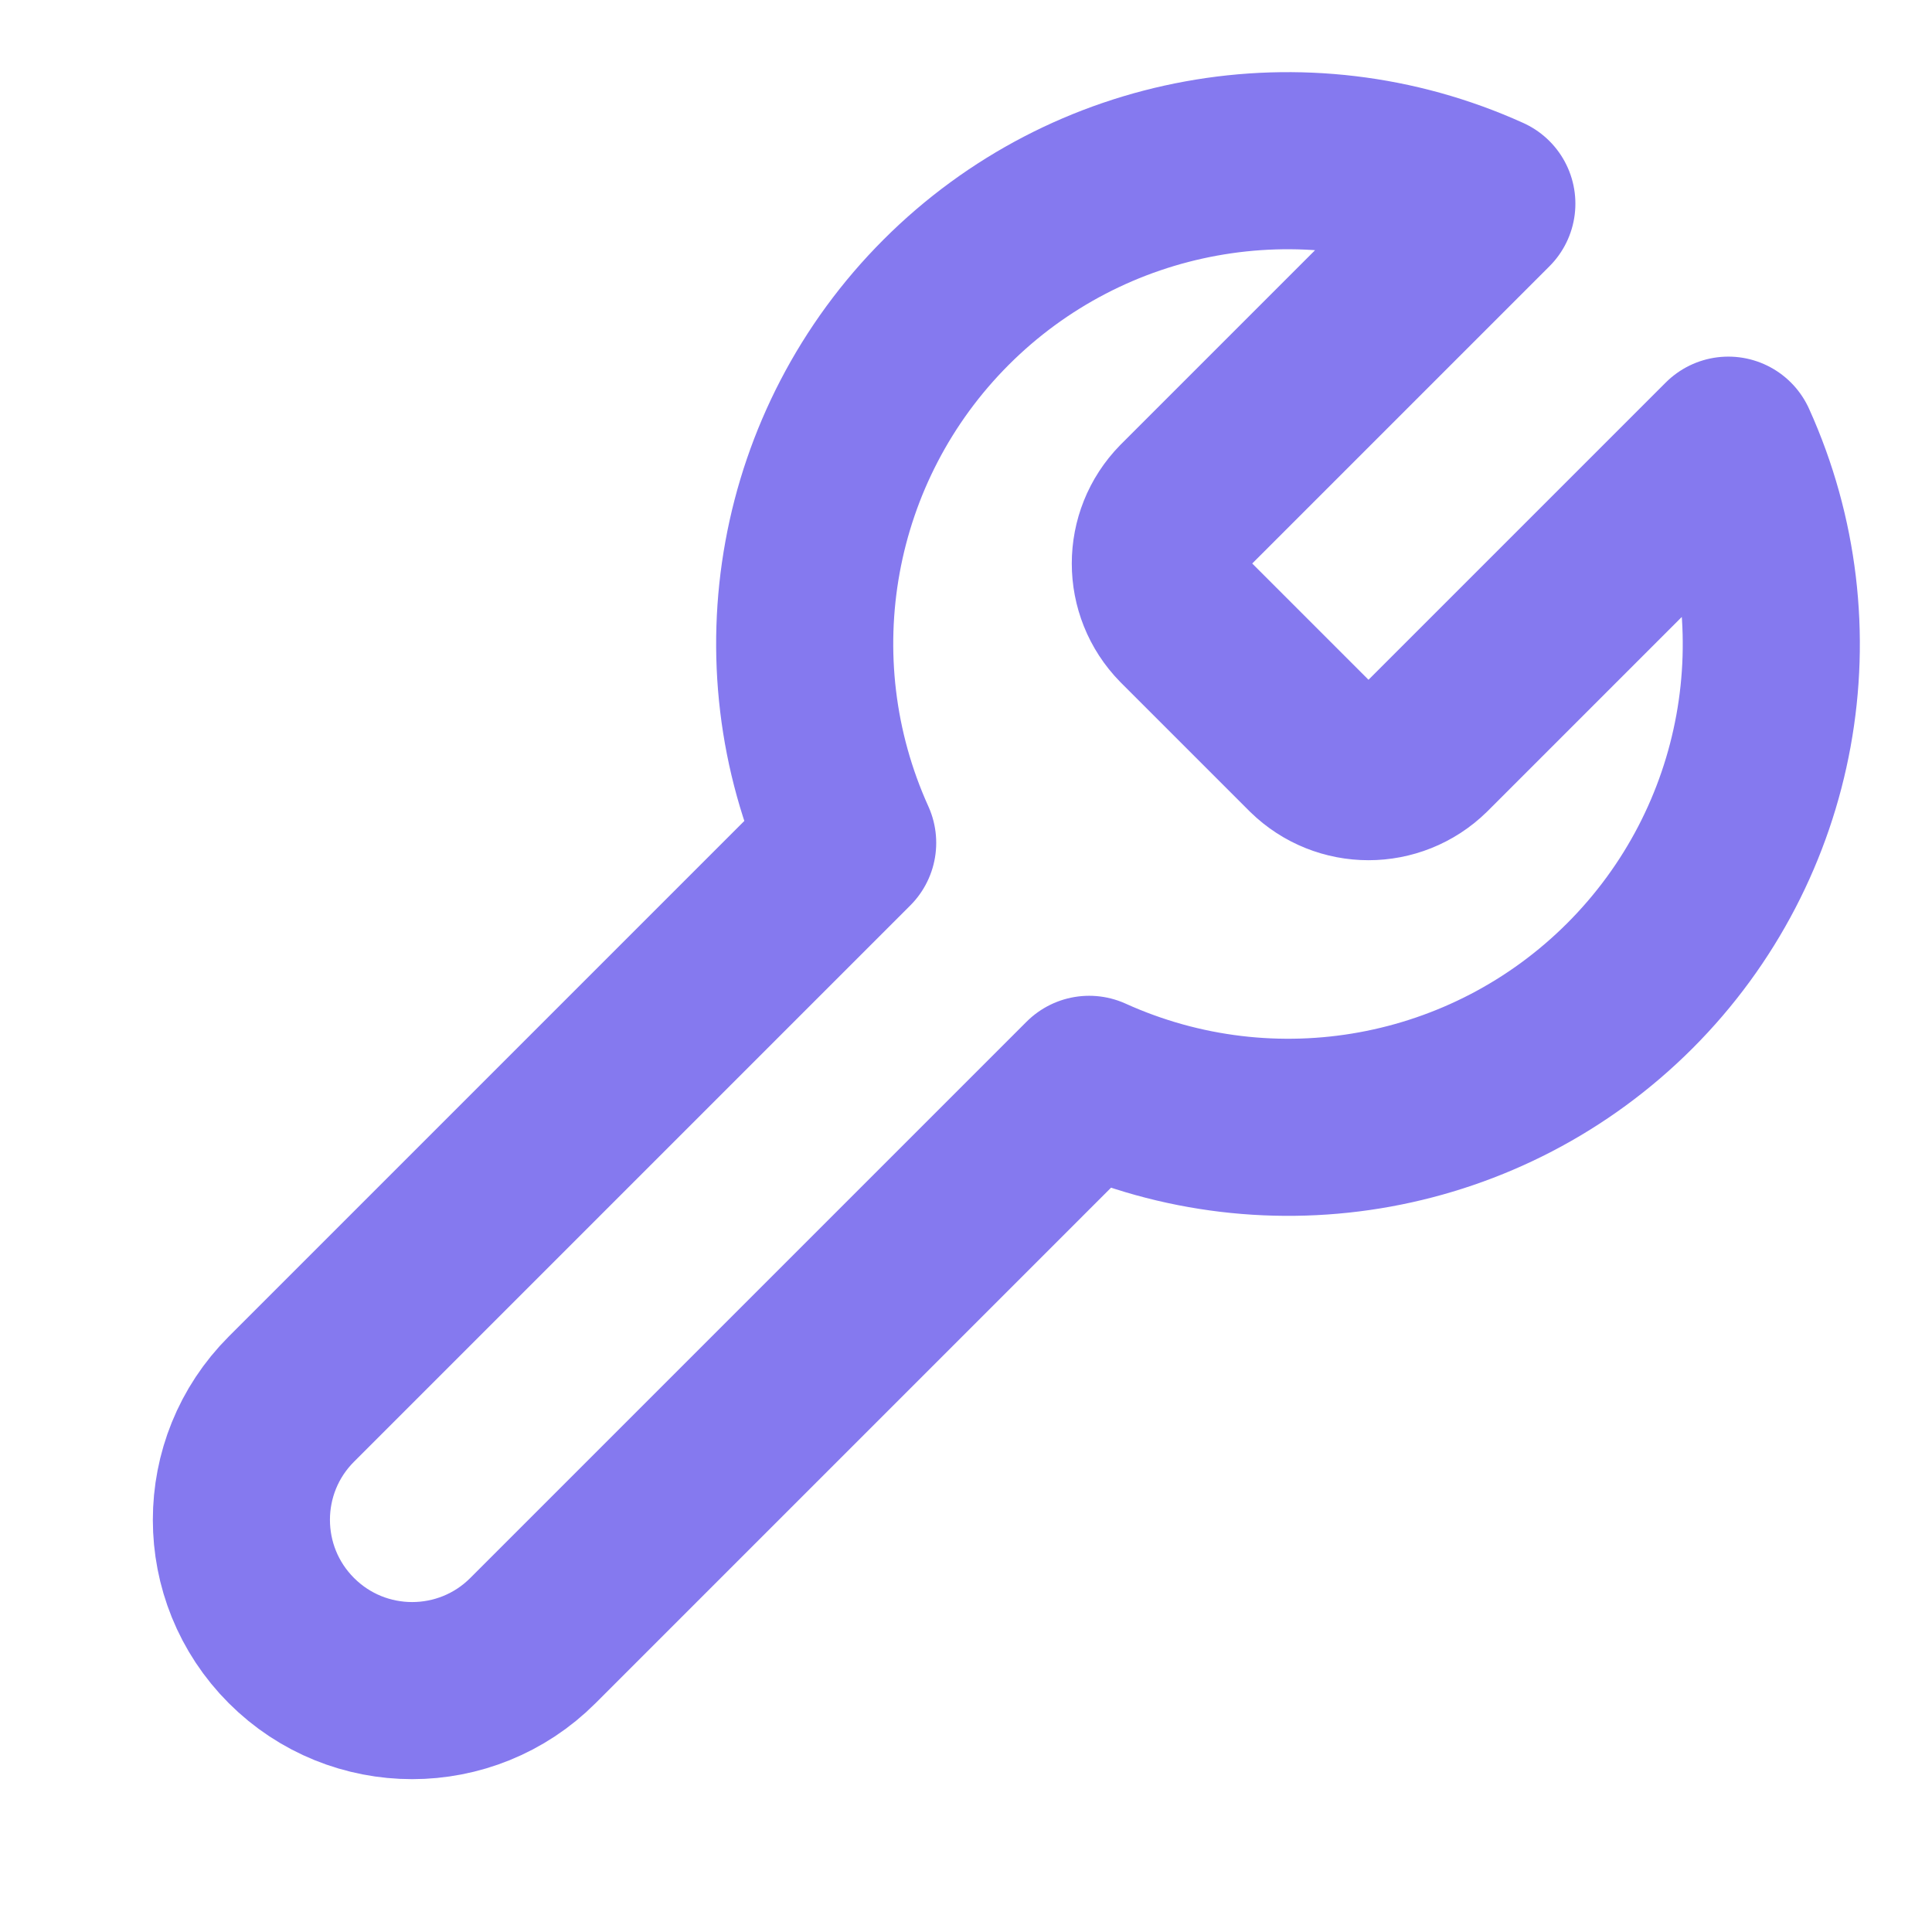
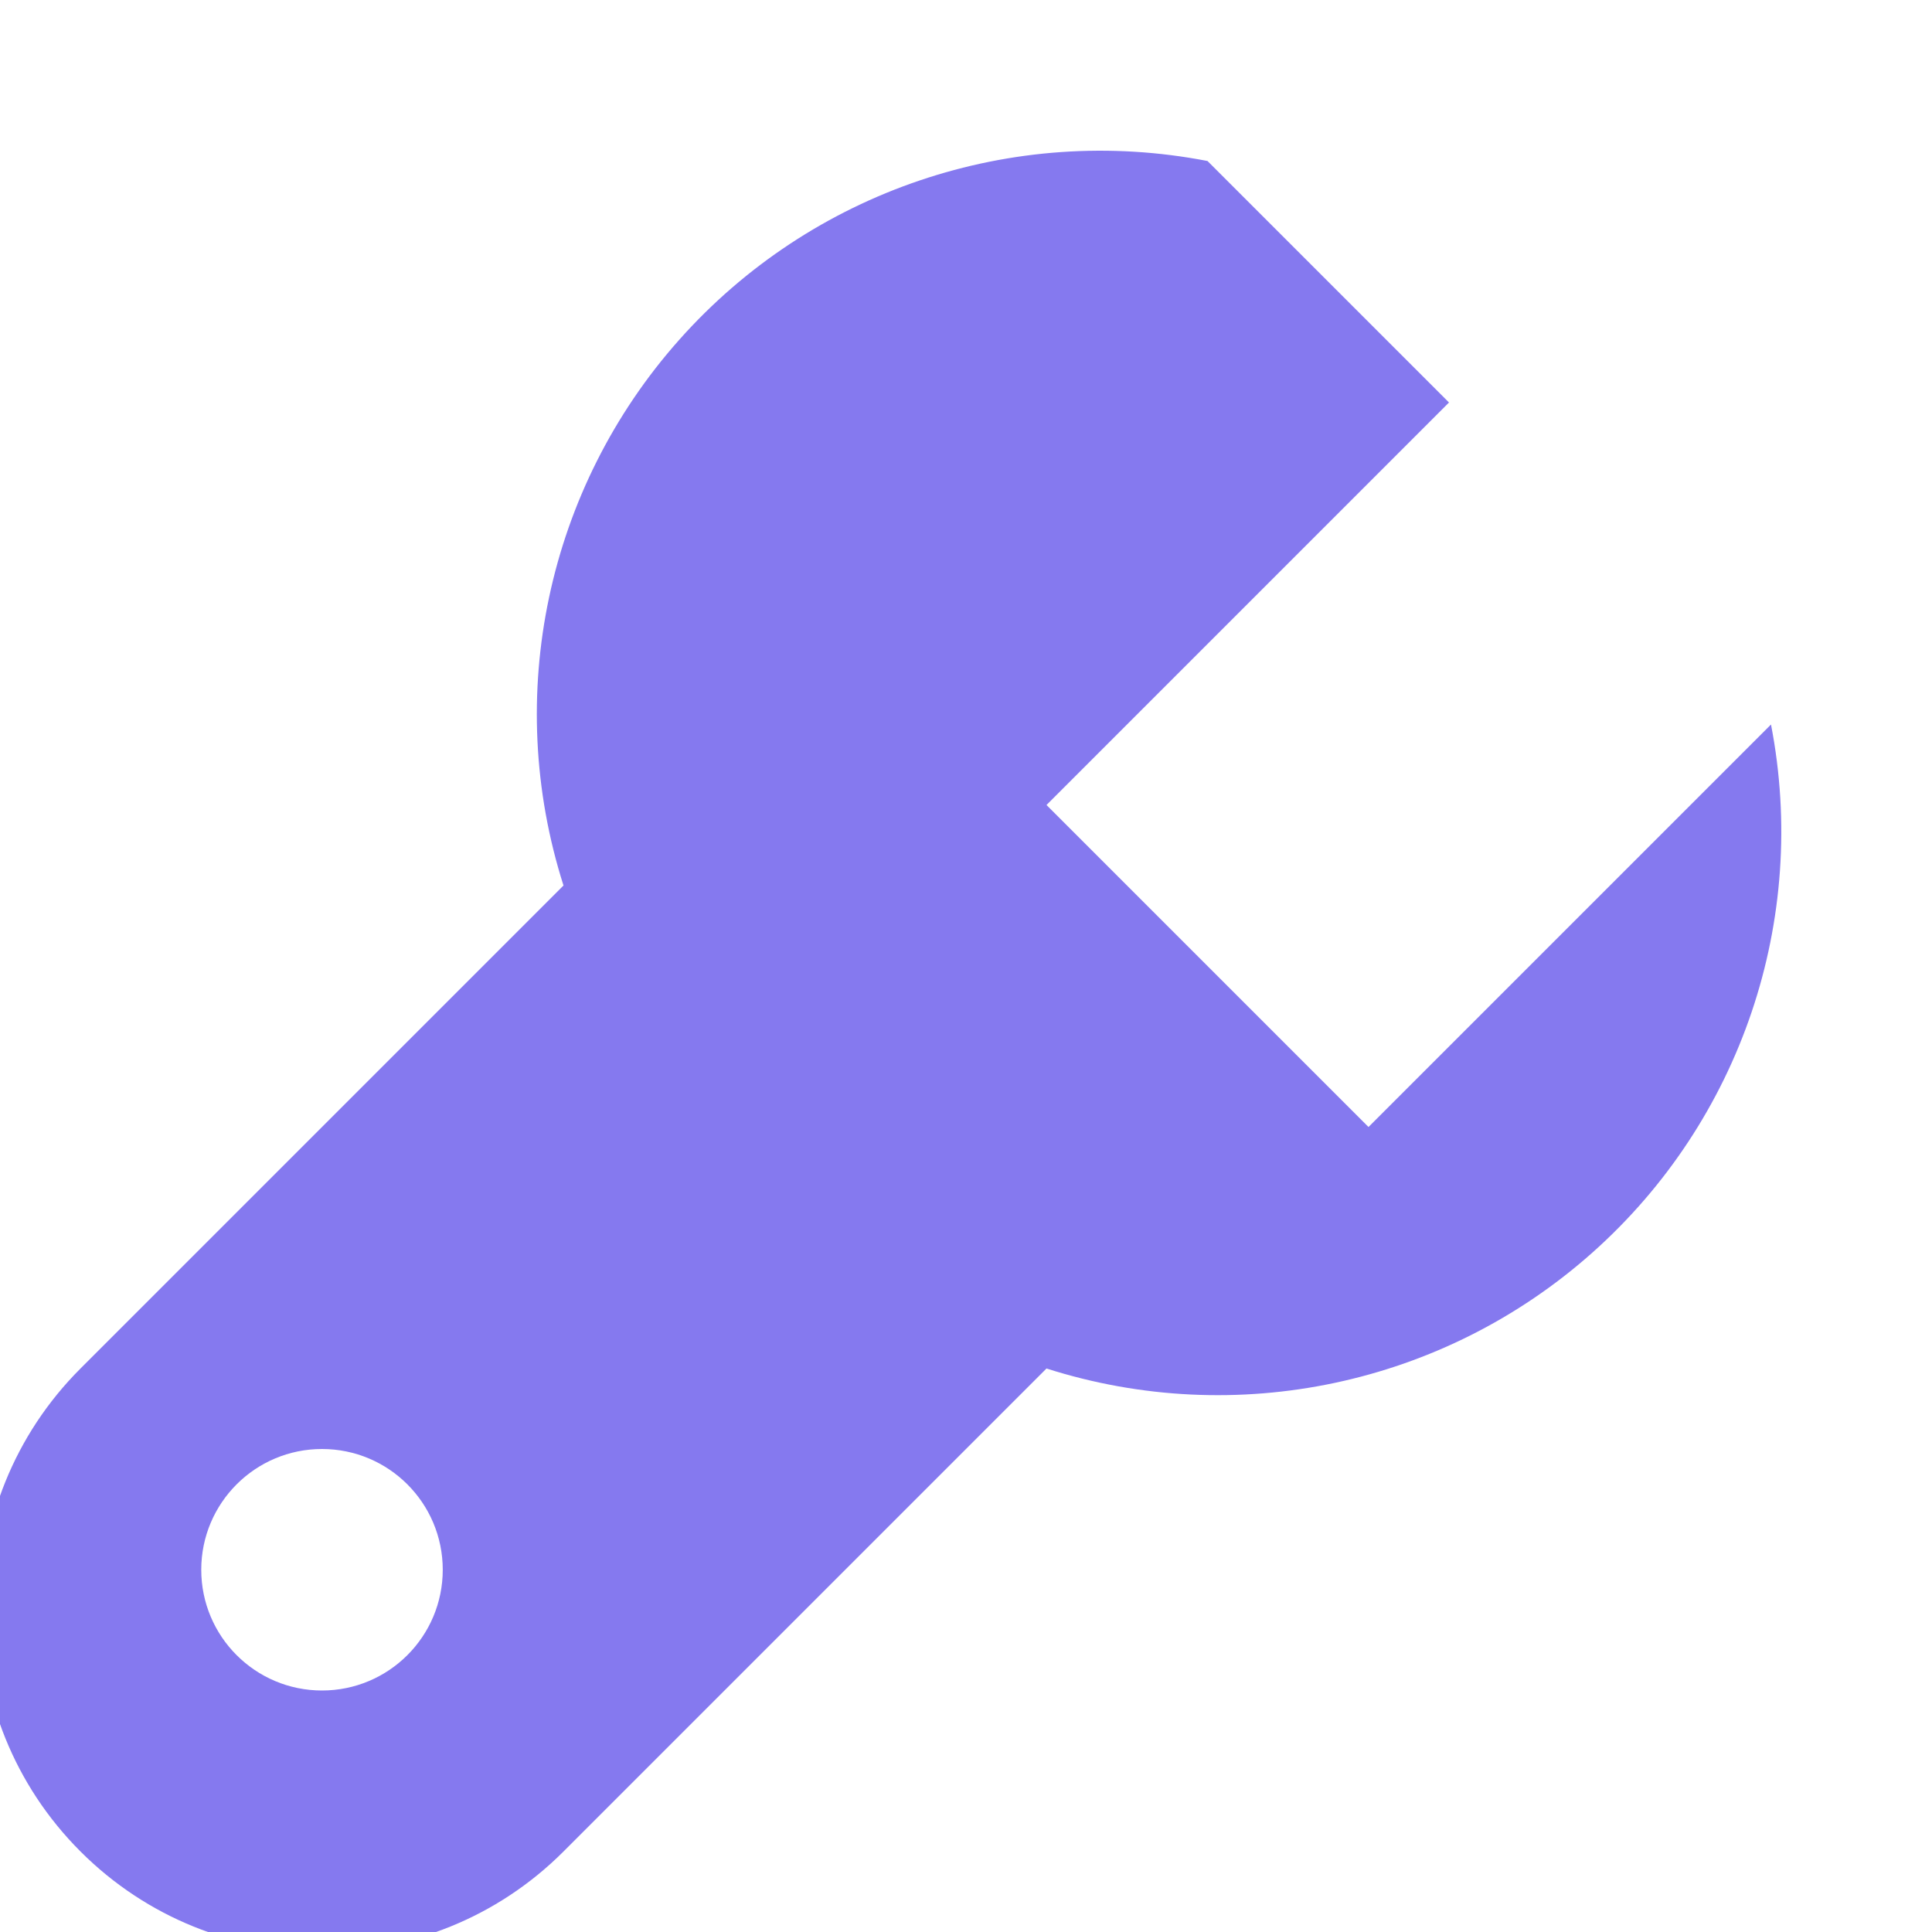
- <svg xmlns="http://www.w3.org/2000/svg" width="32" height="32" viewBox="0 0 24 24" fill="none" stroke="#8579ef" stroke-width="2.2" stroke-linecap="round" stroke-linejoin="round" role="img" aria-label="Staff">
-   <path d="M14.7 6.3a1 1 0 0 0 0 1.4l1.6 1.6a1 1 0 0 0 1.4 0l3.77-3.77a6 6 0 0 1-7.94 7.94l-6.91 6.91a2.12 2.12 0 0 1-3-3l6.91-6.91a6 6 0 0 1 7.94-7.94l-3.76 3.76z" />
+ <svg xmlns="http://www.w3.org/2000/svg" width="32" height="32" viewBox="0 0 24 24" role="img" aria-label="Staff">
+   <path fill="#8579ef" fill-rule="evenodd" d="M15 2a7 7 0 0 0-8 9L1 17a4 4 0 0 0 6 6l6-6a7 7 0 0 0 9-8l-5 5-4-4 5-5z M4 18a1.5 1.5 0 1 1 0 3 1.5 1.5 0 1 1 0-3" />
</svg>
